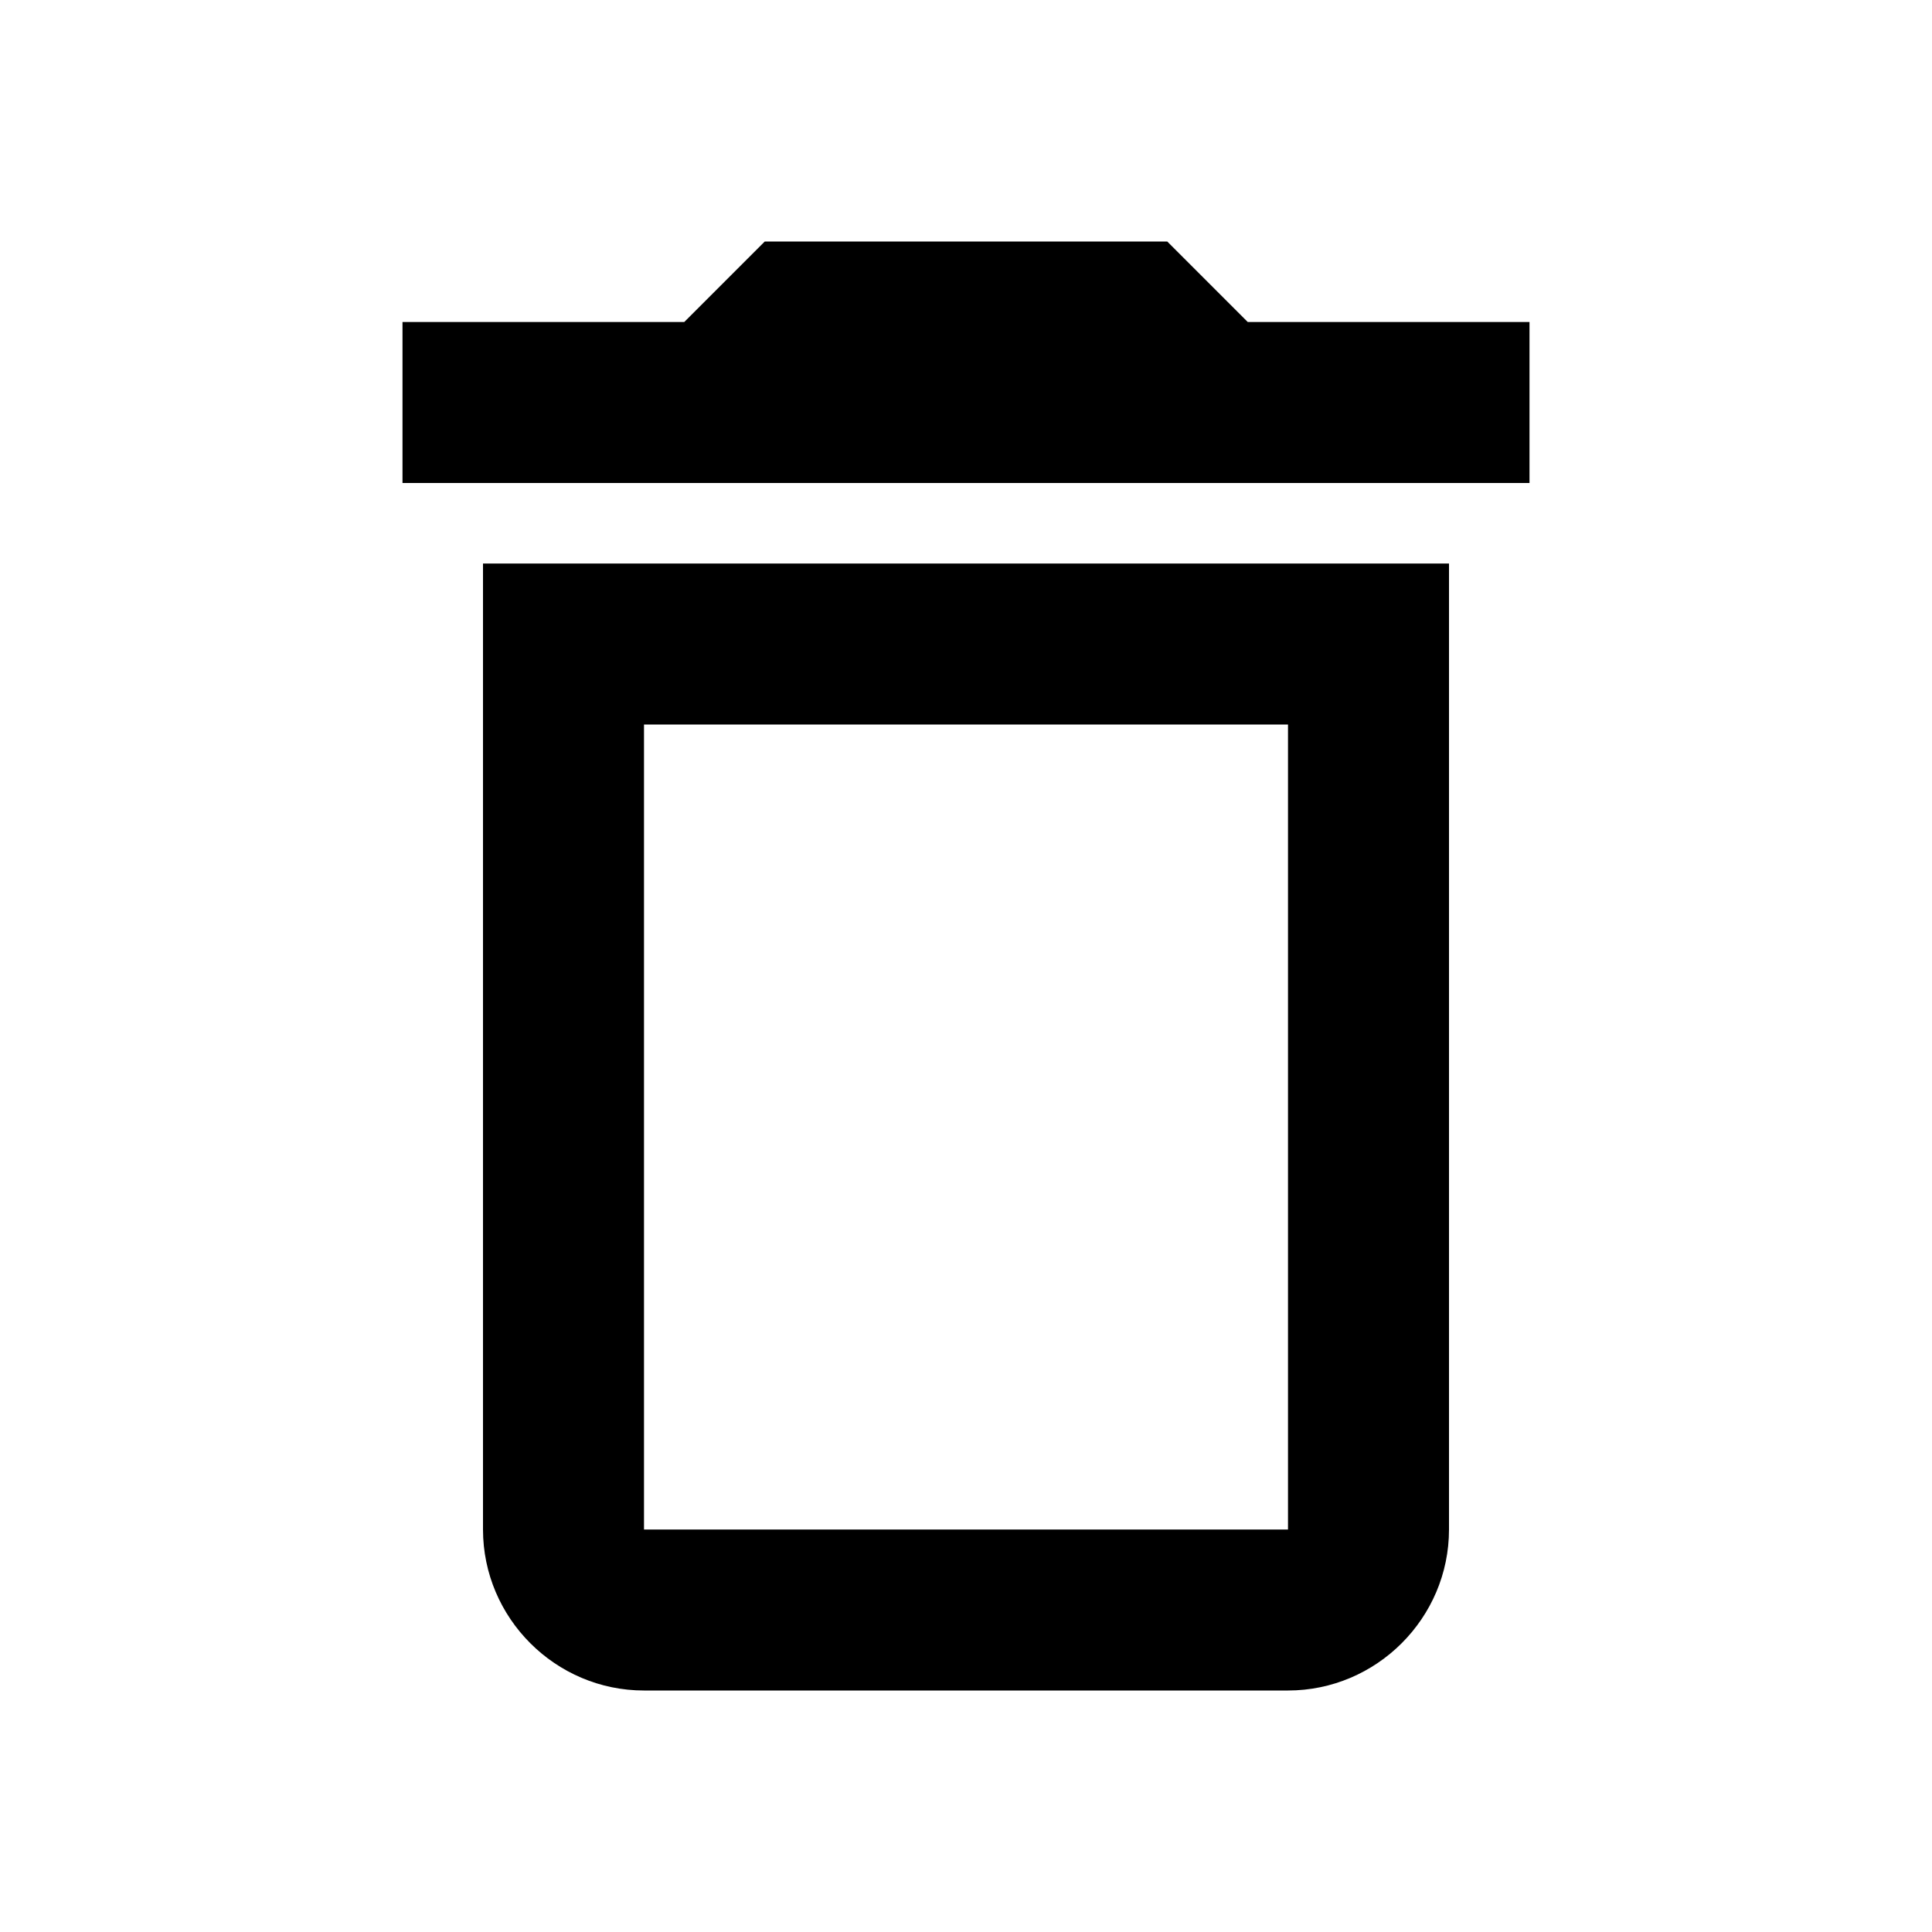
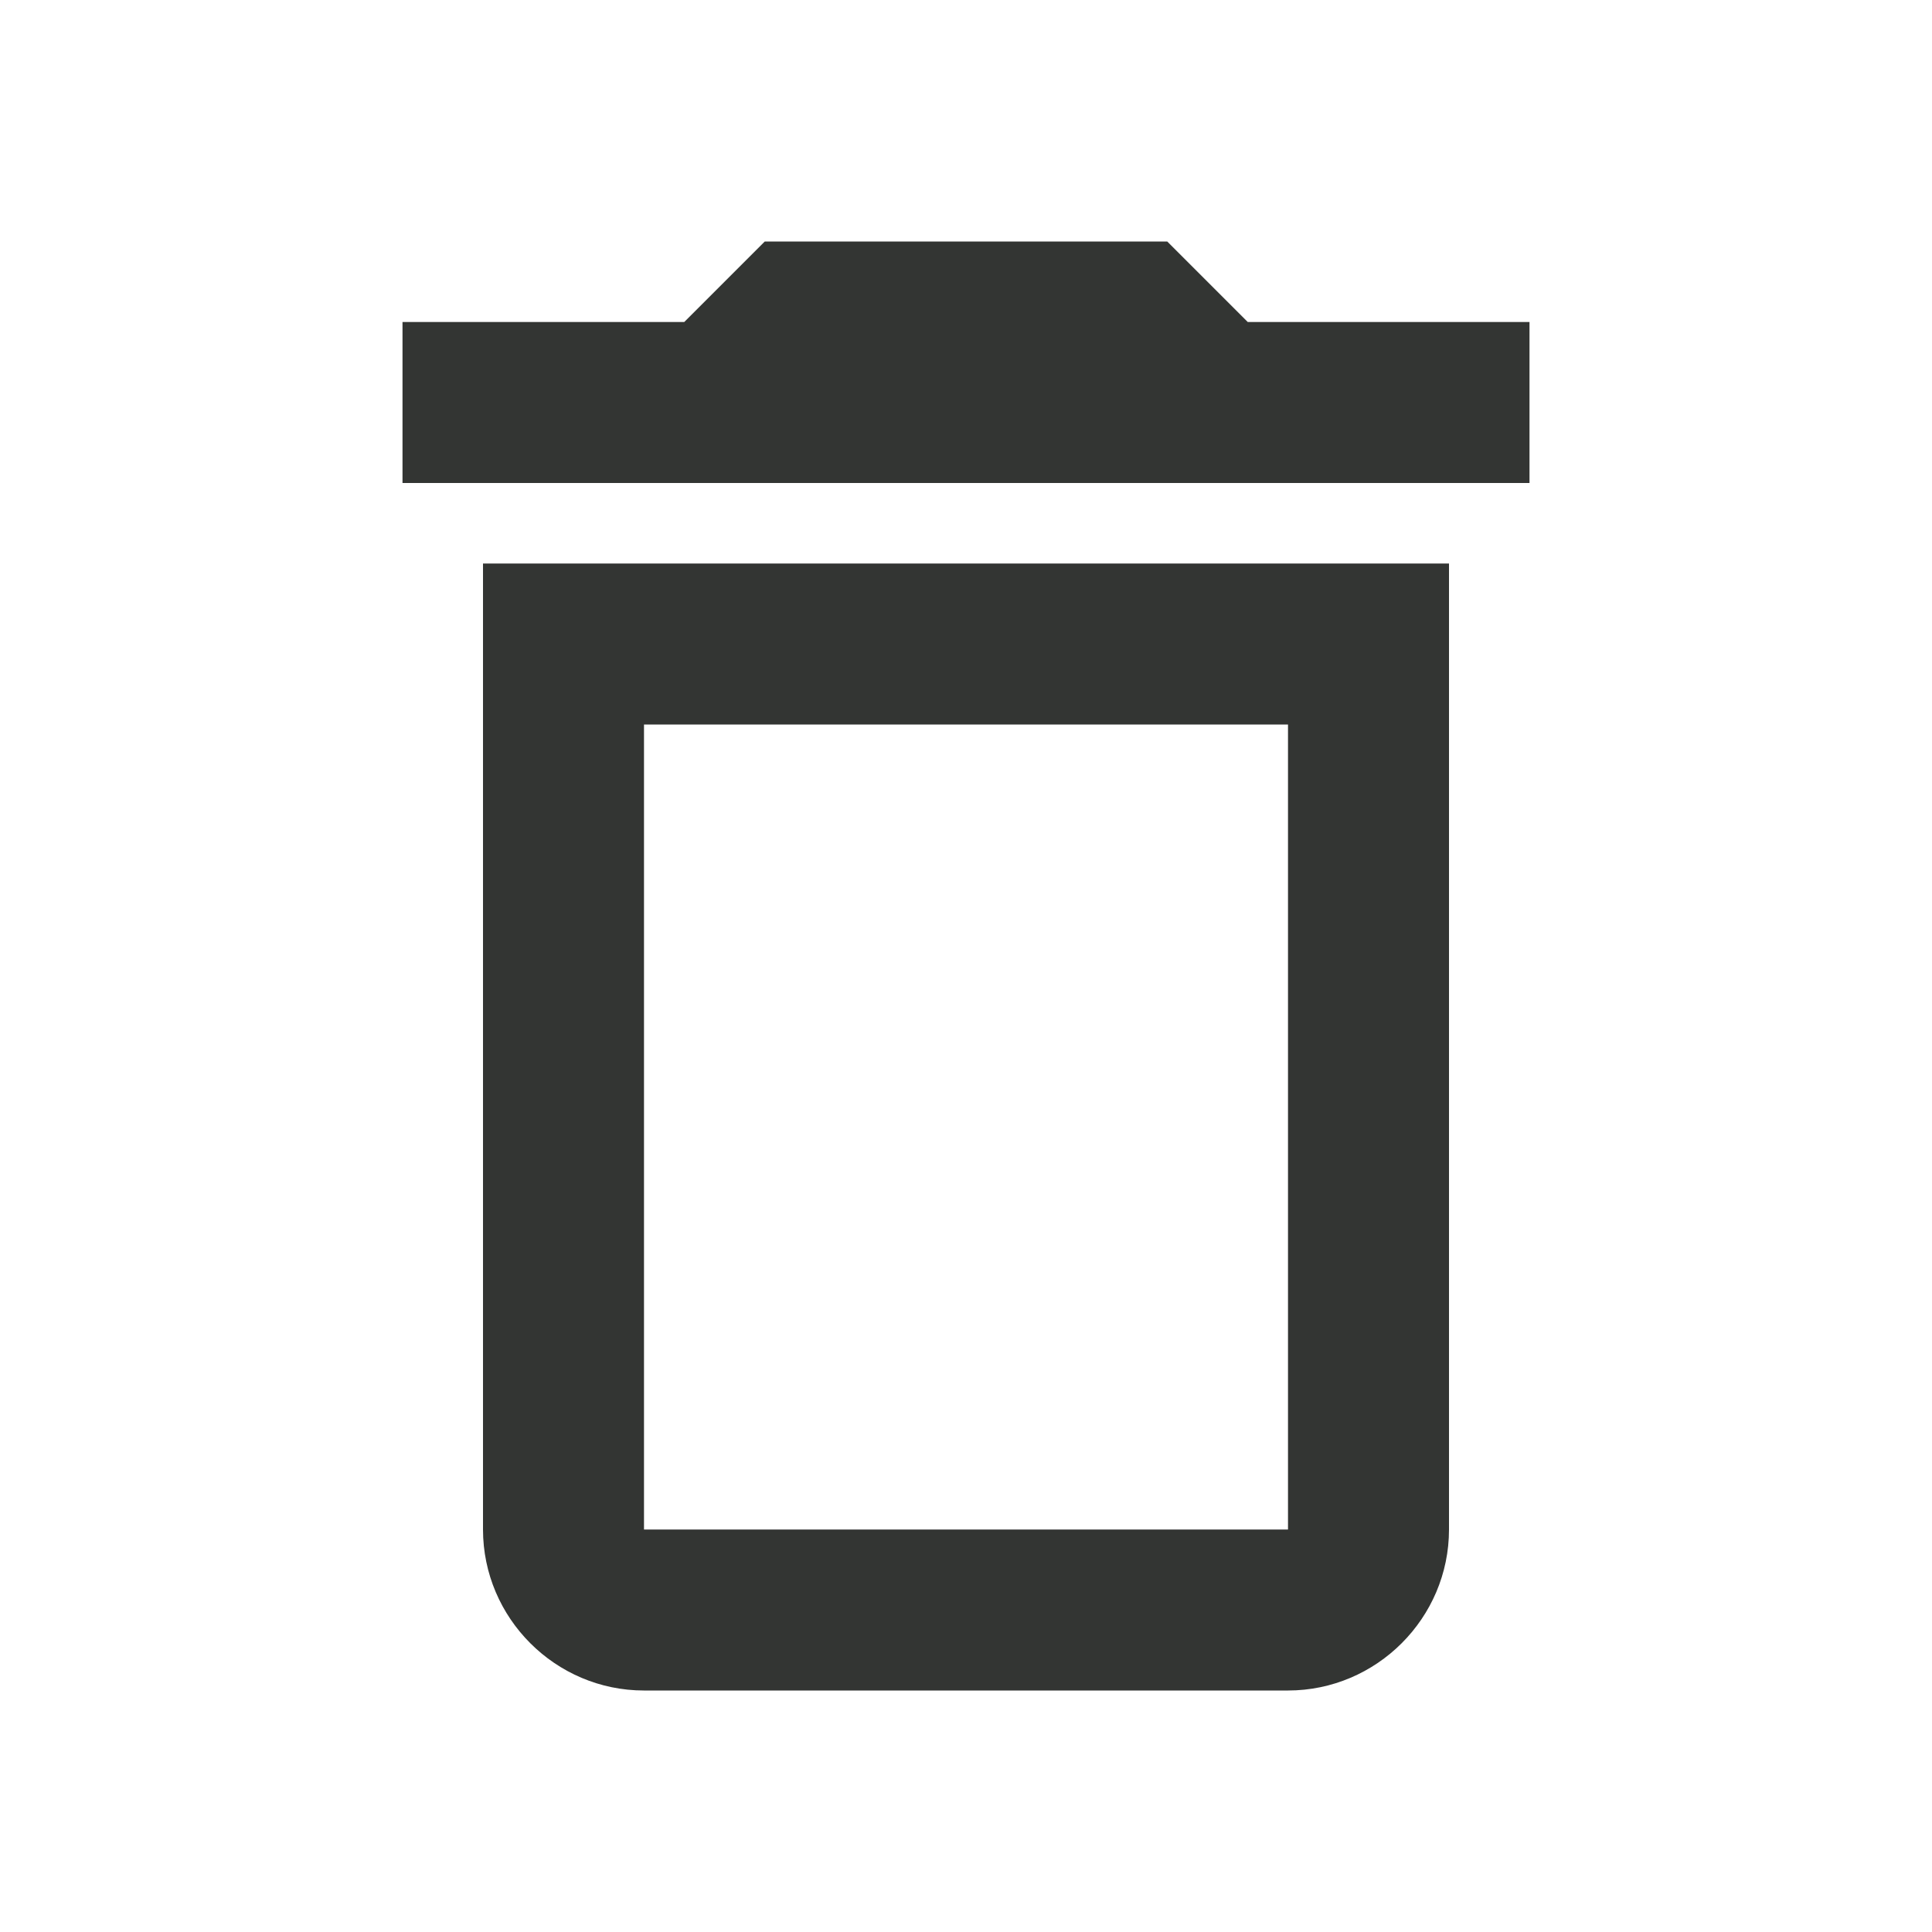
- <svg xmlns="http://www.w3.org/2000/svg" height="24px" viewBox="0 0 24 24" width="24px" fill="#000000">
+ <svg xmlns="http://www.w3.org/2000/svg" height="24px" viewBox="0 0 24 24" width="24px" fill="#333533">
  <path d="M0 0h24v24H0V0z" fill="none" />
  <path d="M16 9v10H8V9h8m-1.5-6h-5l-1 1H5v2h14V4h-3.5l-1-1zM18 7H6v12c0 1.1.9 2 2 2h8c1.1 0 2-.9 2-2V7z" />
</svg>
